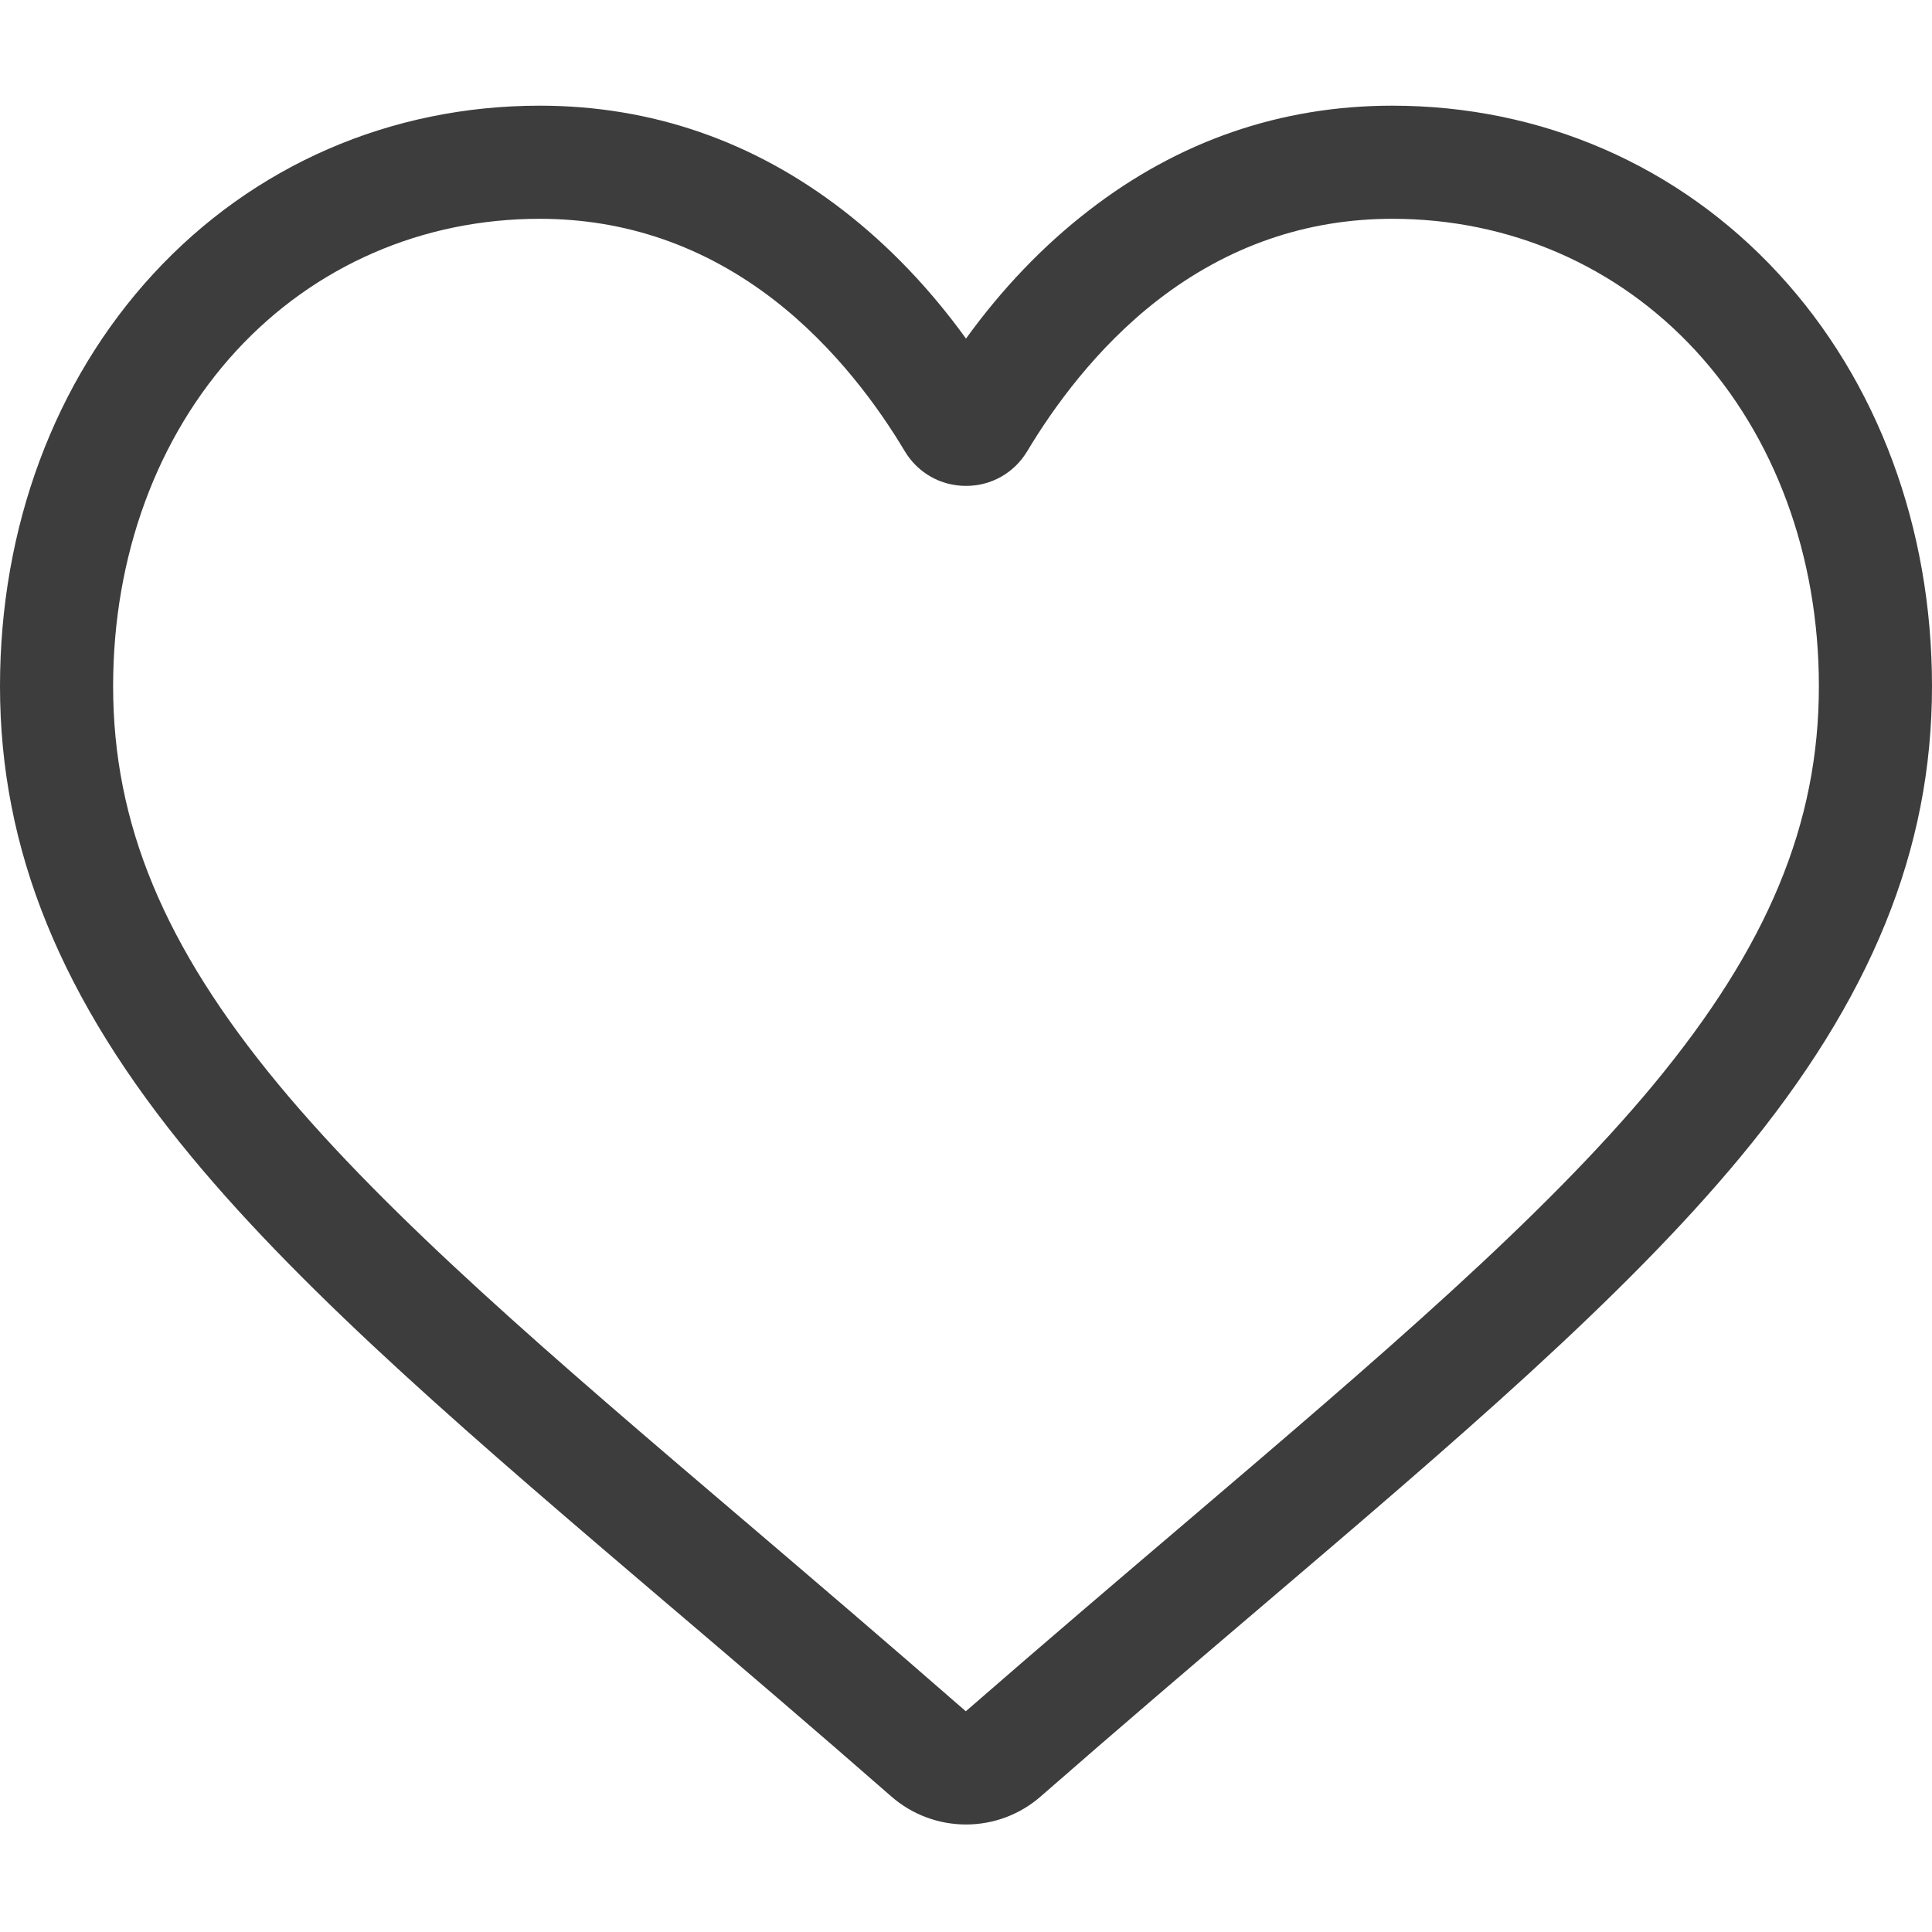
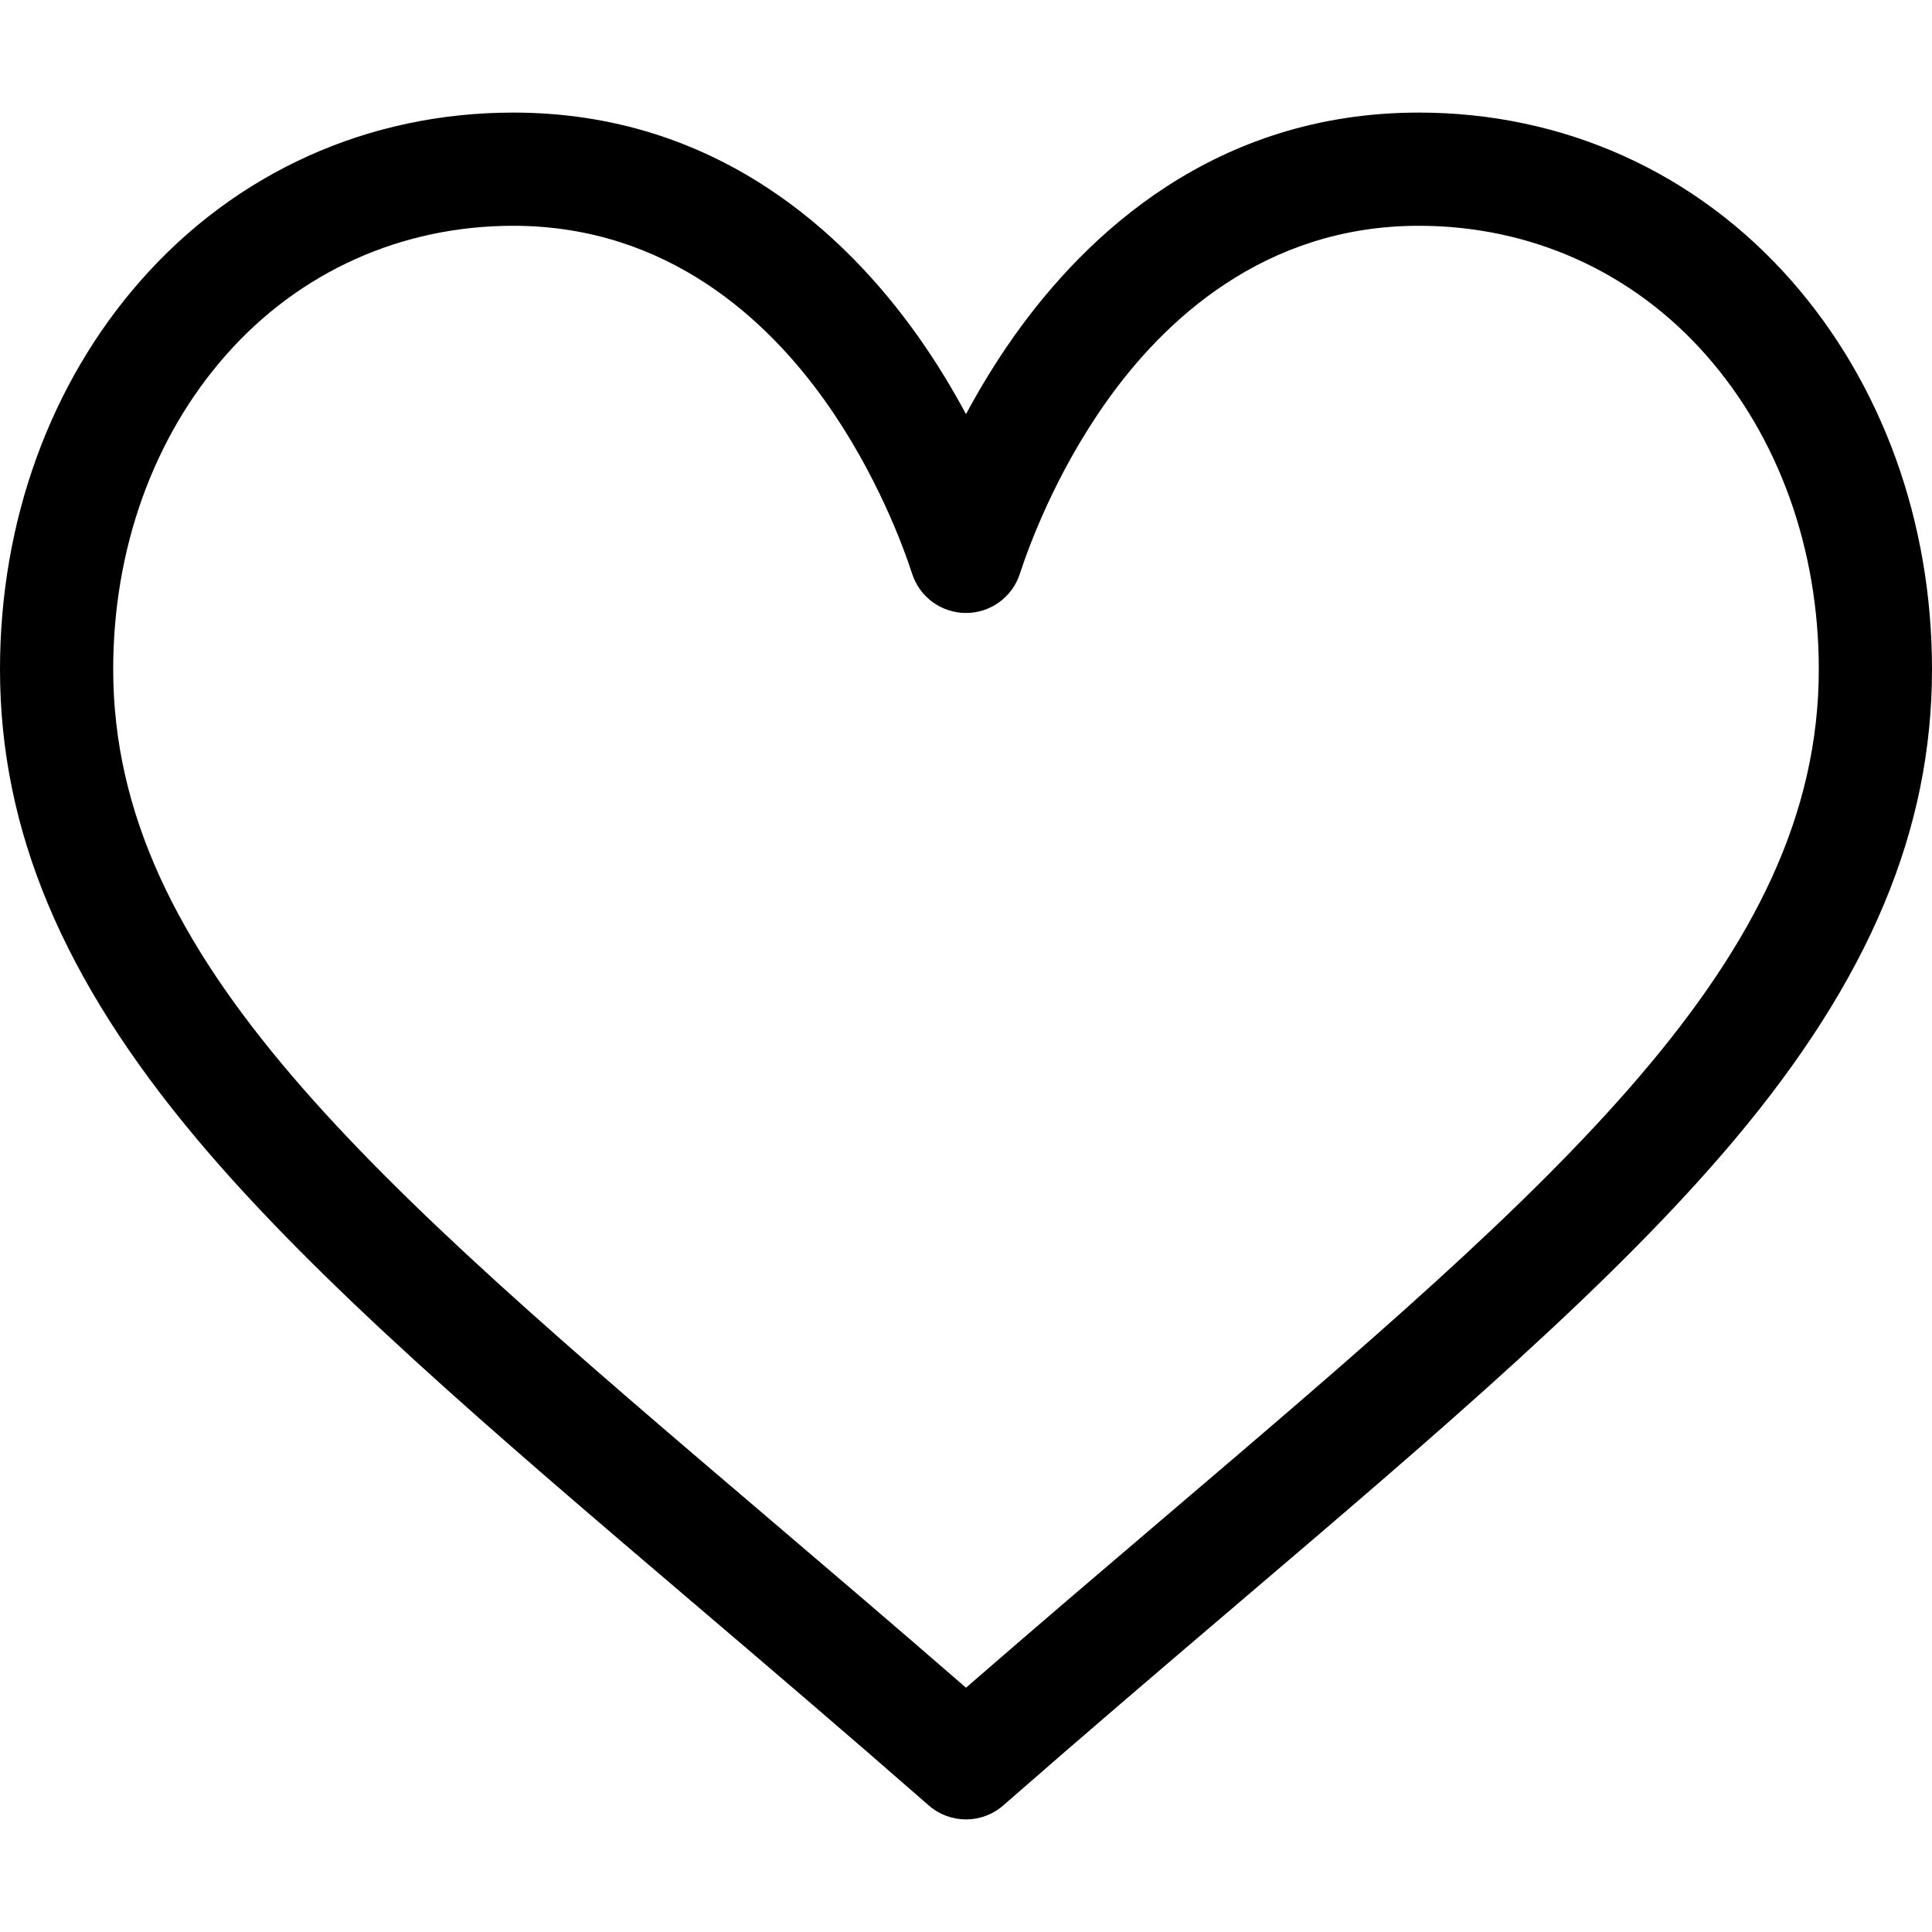
- <svg xmlns="http://www.w3.org/2000/svg" width="20" height="20" viewBox="0 0 20 20" fill="none">
-   <path d="M10 18.887C9.715 18.887 9.441 18.784 9.227 18.597C8.419 17.89 7.64 17.226 6.953 16.641L6.949 16.638C4.934 14.921 3.194 13.438 1.984 11.977C0.63 10.344 0 8.796 0 7.104C0 5.461 0.564 3.945 1.587 2.835C2.622 1.712 4.043 1.094 5.587 1.094C6.742 1.094 7.799 1.459 8.73 2.179C9.199 2.542 9.625 2.986 10 3.505C10.375 2.986 10.801 2.542 11.271 2.179C12.201 1.459 13.258 1.094 14.413 1.094C15.957 1.094 17.378 1.712 18.413 2.835C19.437 3.945 20 5.461 20 7.104C20 8.796 19.37 10.344 18.017 11.977C16.806 13.438 15.066 14.921 13.052 16.637C12.363 17.224 11.583 17.889 10.773 18.597C10.559 18.784 10.285 18.887 10 18.887ZM5.587 2.265C4.374 2.265 3.259 2.75 2.448 3.629C1.625 4.522 1.171 5.756 1.171 7.104C1.171 8.527 1.7 9.799 2.886 11.23C4.031 12.612 5.736 14.065 7.709 15.746L7.713 15.749C8.402 16.337 9.184 17.004 9.998 17.715C10.817 17.002 11.6 16.335 12.292 15.746C14.265 14.064 15.969 12.612 17.115 11.23C18.3 9.799 18.829 8.527 18.829 7.104C18.829 5.756 18.375 4.522 17.552 3.629C16.741 2.75 15.626 2.265 14.413 2.265C13.524 2.265 12.708 2.548 11.987 3.105C11.345 3.602 10.898 4.23 10.635 4.669C10.5 4.895 10.263 5.03 10 5.03C9.737 5.03 9.5 4.895 9.365 4.669C9.103 4.23 8.655 3.602 8.013 3.105C7.292 2.548 6.476 2.265 5.587 2.265Z" fill="#3D3D3D" />
+ <svg xmlns="http://www.w3.org/2000/svg" version="1.1" id="Capa_1" x="0px" y="0px" viewBox="0 0 512 512" style="enable-background:new 0 0 512 512;" xml:space="preserve">
+   <g>
+     <g>
+       <path d="M474.644,74.27C449.391,45.616,414.358,29.836,376,29.836c-53.948,0-88.103,32.22-107.255,59.25 c-4.969,7.014-9.196,14.047-12.745,20.665c-3.549-6.618-7.775-13.651-12.745-20.665c-19.152-27.03-53.307-59.25-107.255-59.25 c-38.358,0-73.391,15.781-98.645,44.435C13.267,101.605,0,138.213,0,177.351c0,42.603,16.633,82.228,52.345,124.7 c31.917,37.96,77.834,77.088,131.005,122.397c19.813,16.884,40.302,34.344,62.115,53.429l0.655,0.574 c2.828,2.476,6.354,3.713,9.88,3.713s7.052-1.238,9.88-3.713l0.655-0.574c21.813-19.085,42.302-36.544,62.118-53.431 c53.168-45.306,99.085-84.434,131.002-122.395C495.367,259.578,512,219.954,512,177.351 C512,138.213,498.733,101.605,474.644,74.27z M309.193,401.614c-17.08,14.554-34.658,29.533-53.193,45.646 c-18.534-16.111-36.113-31.091-53.196-45.648C98.745,312.939,30,254.358,30,177.351c0-31.83,10.605-61.394,29.862-83.245 C79.34,72.007,106.379,59.836,136,59.836c41.129,0,67.716,25.338,82.776,46.594c13.509,19.064,20.558,38.282,22.962,45.659 c2.011,6.175,7.768,10.354,14.262,10.354c6.494,0,12.251-4.179,14.262-10.354c2.404-7.377,9.453-26.595,22.962-45.66 c15.06-21.255,41.647-46.593,82.776-46.593c29.621,0,56.66,12.171,76.137,34.27C471.395,115.957,482,145.521,482,177.351 C482,254.358,413.255,312.939,309.193,401.614z" />
+     </g>
+   </g>
</svg>
